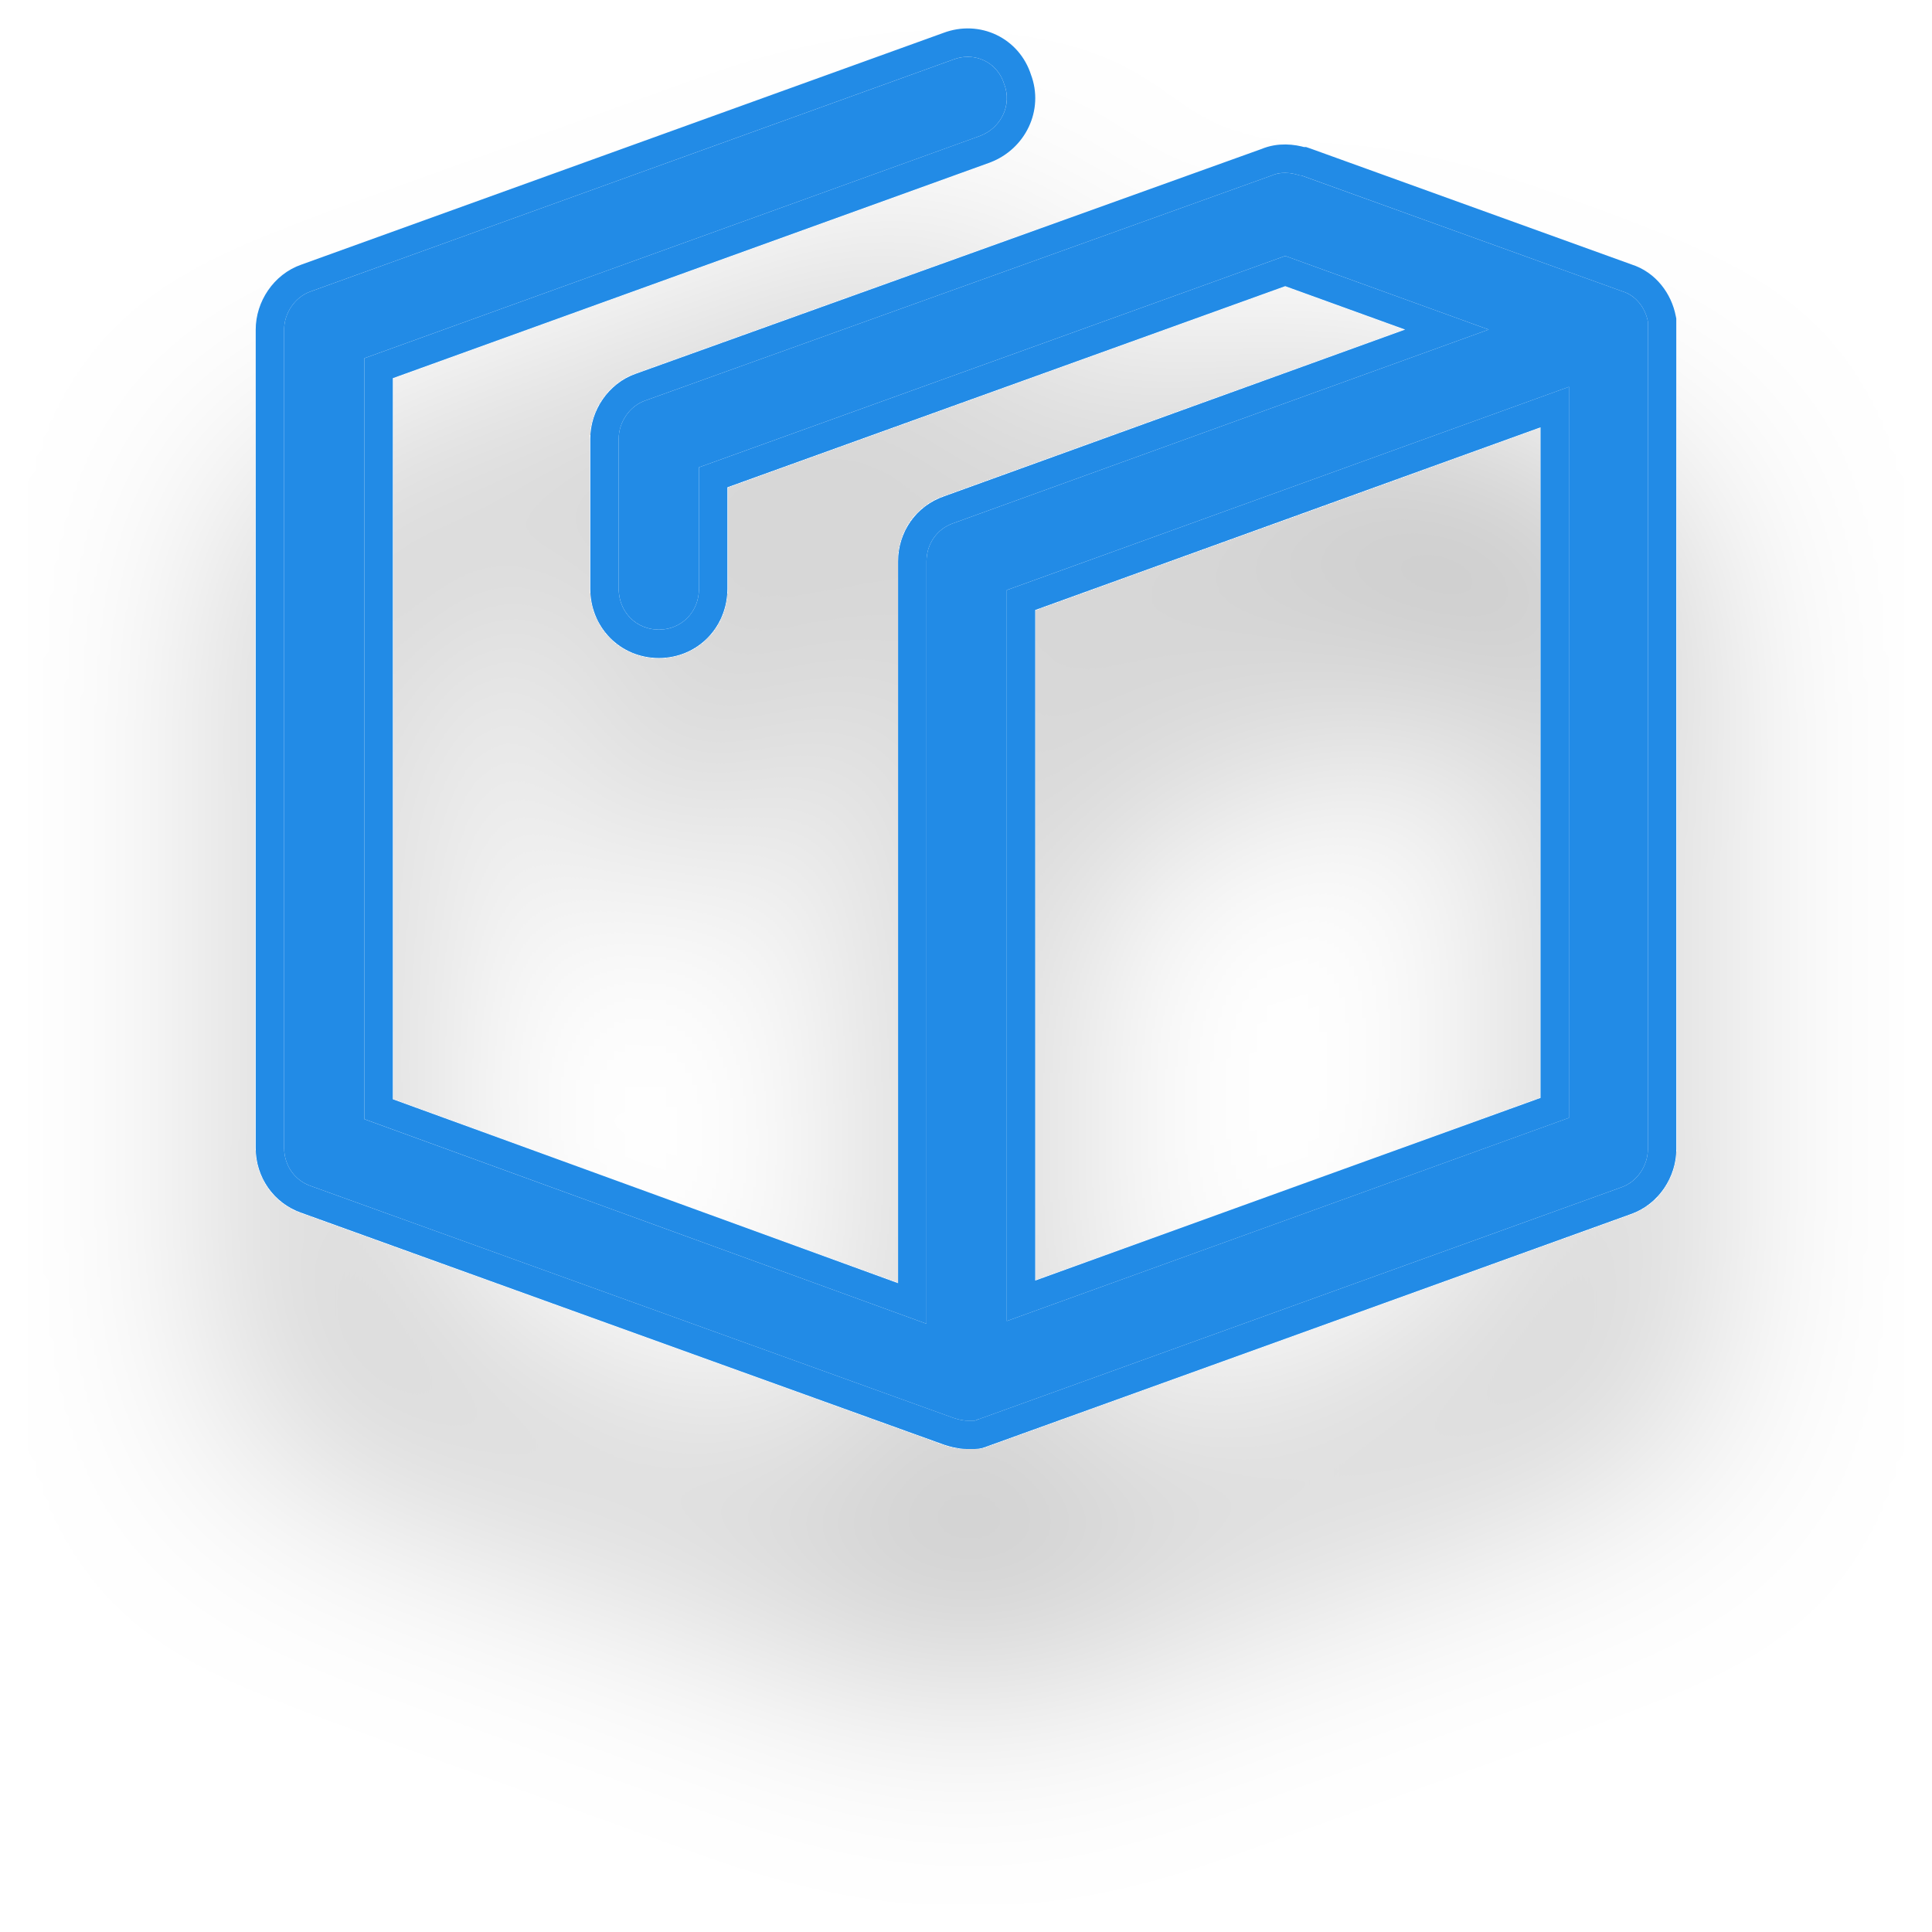
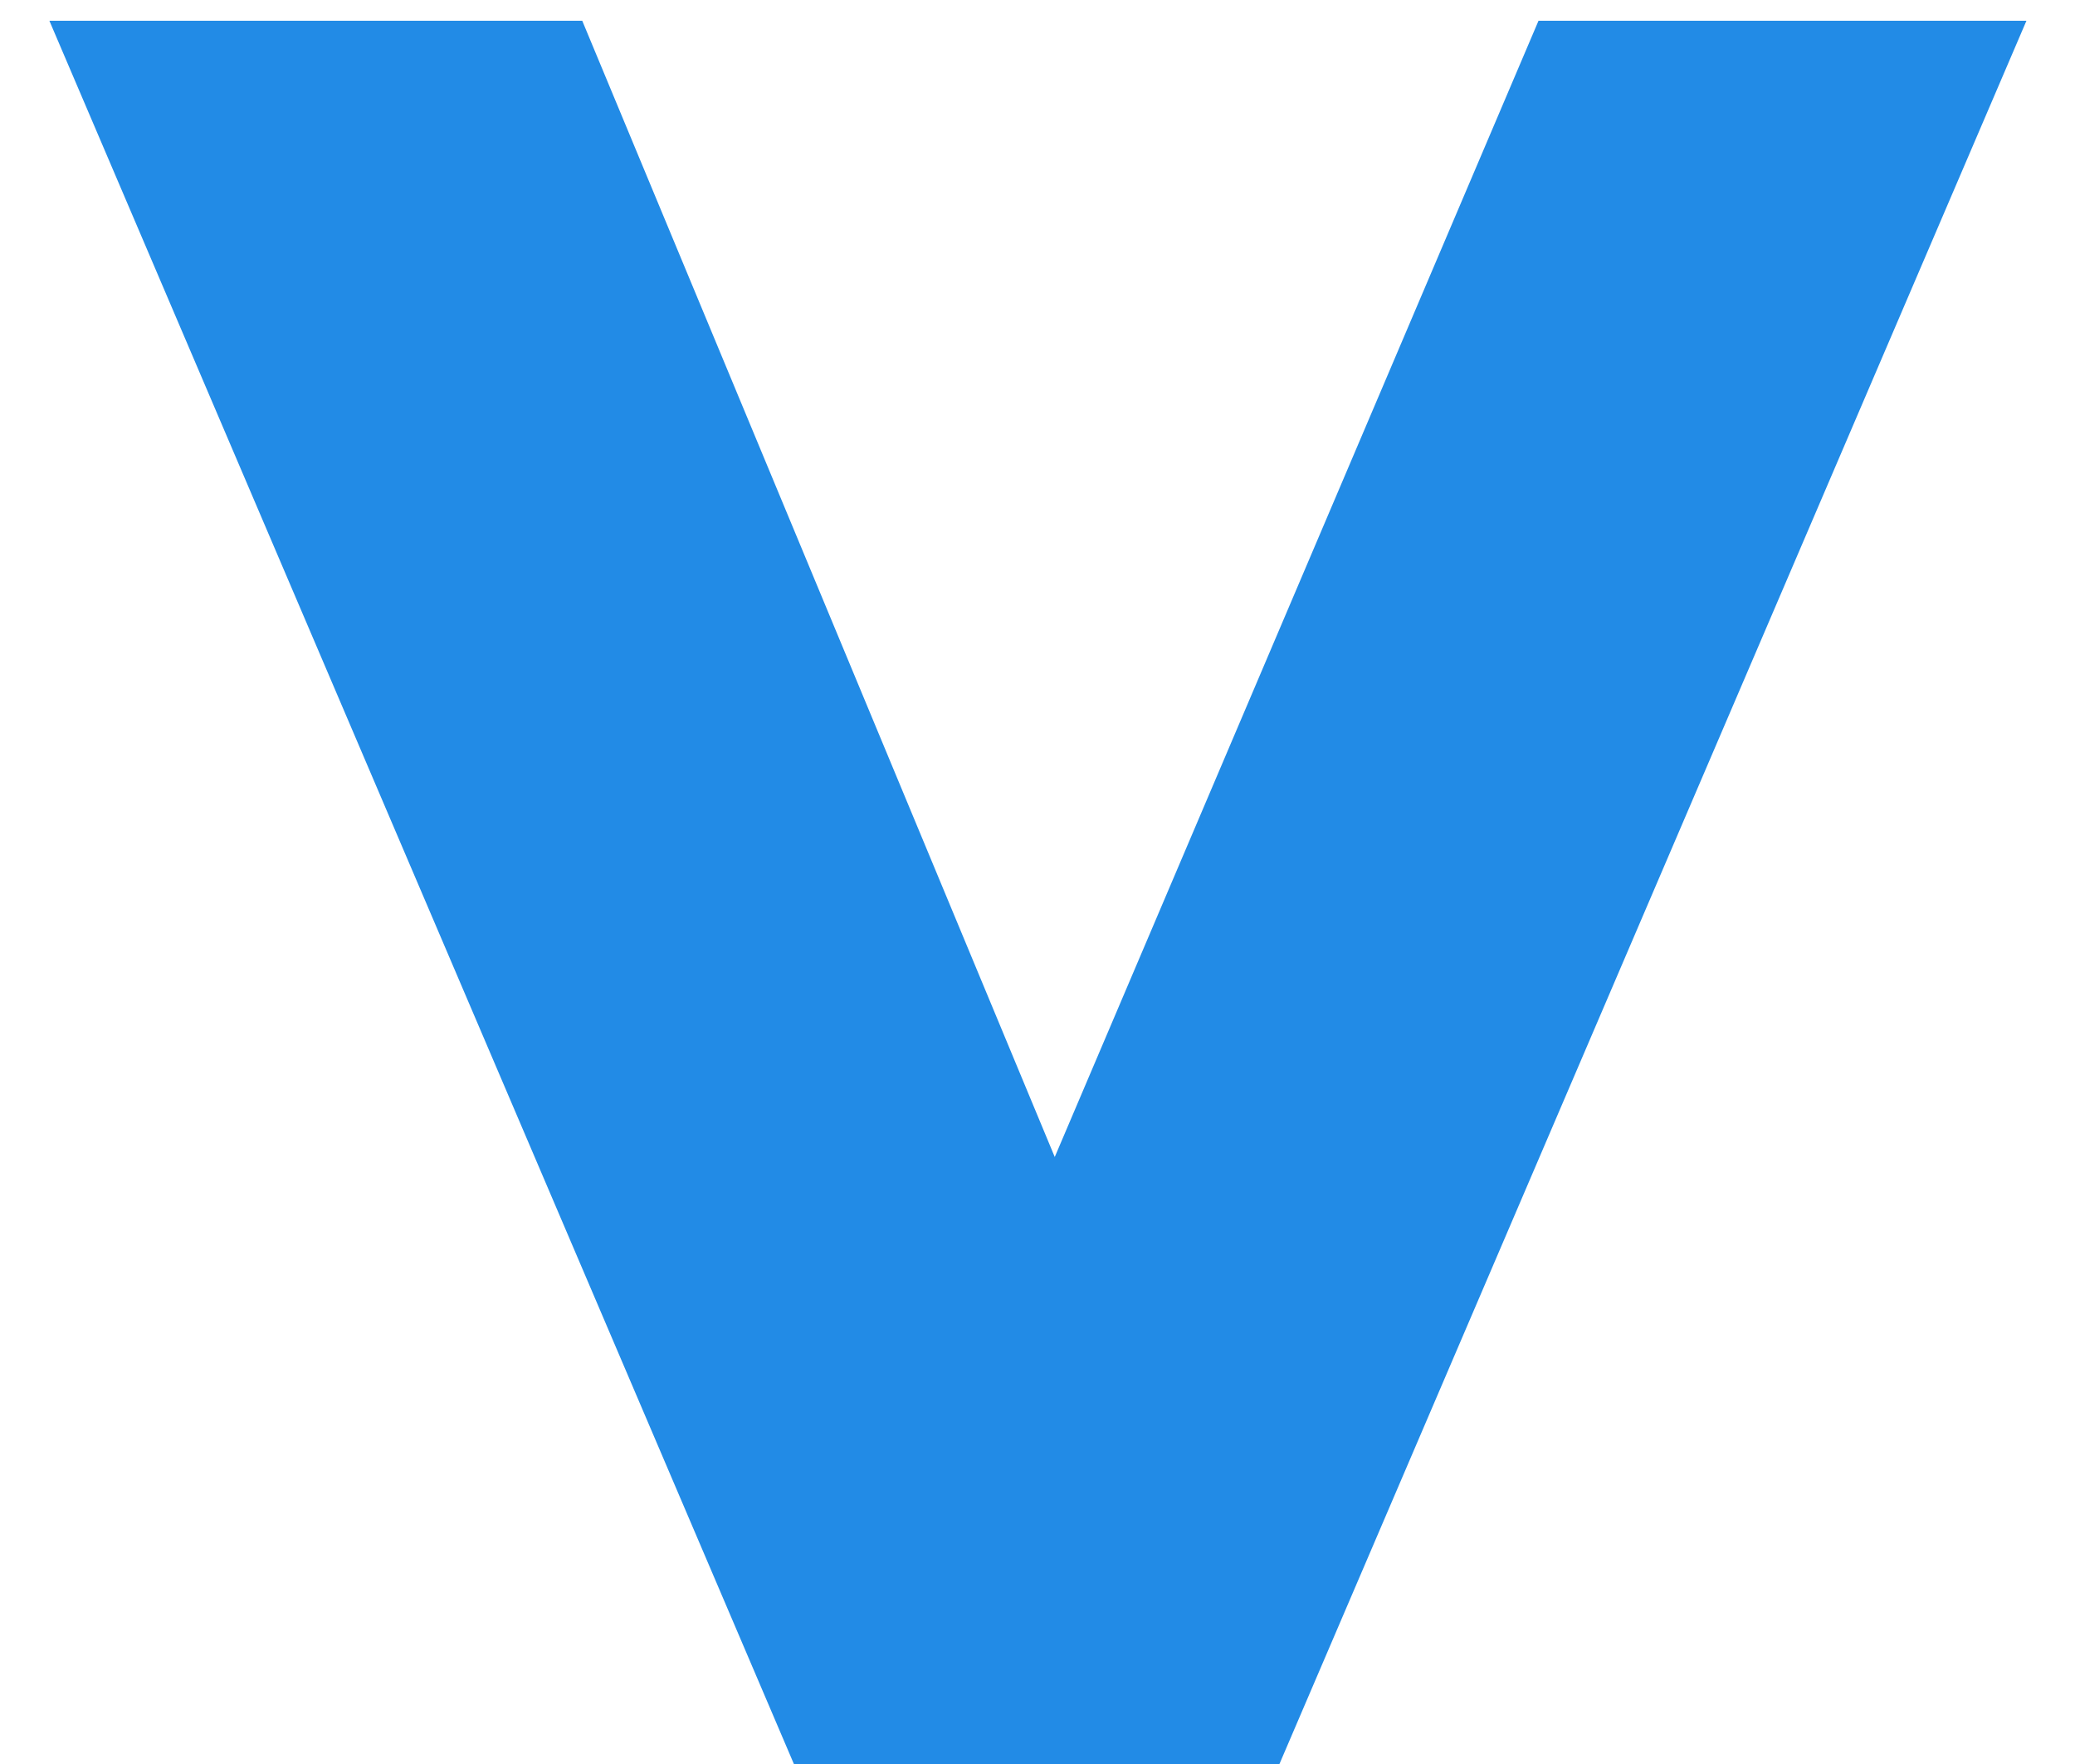
- <svg xmlns="http://www.w3.org/2000/svg" width="34" height="34" viewBox="0 0 34 34" fill="none">
-   <g filter="url(#filter0_d_93_3)">
-     <path d="M16.776 1.048L5.471 5.128C5.189 5.224 5 5.512 5 5.8V20.2C5 20.512 5.189 20.776 5.471 20.872L16.776 24.952C16.847 24.976 16.941 25 17.012 25C17.059 25 17.083 25 17.13 25H17.154C17.177 25 17.201 24.976 17.224 24.976L28.529 20.896C28.812 20.8 29 20.512 29 20.224V5.775C29 5.752 29 5.704 29 5.68V5.655C28.953 5.415 28.788 5.2 28.553 5.128L22.9 3.088H22.876C22.735 3.04 22.547 3.015 22.382 3.088L11.359 7.048C11.077 7.144 10.888 7.432 10.888 7.72V10.36C10.888 10.768 11.195 11.08 11.595 11.08C11.995 11.08 12.301 10.768 12.301 10.36V8.224L22.618 4.504L26.198 5.8L16.776 9.208C16.494 9.304 16.305 9.568 16.305 9.88C16.305 9.88 16.305 9.88 16.305 9.904V23.296L6.413 19.696V6.304L17.247 2.392C17.625 2.248 17.812 1.84 17.672 1.48C17.554 1.095 17.154 0.904 16.776 1.048ZM17.718 10.384L27.611 6.808V19.672L17.718 23.248V10.384Z" fill="#228BE6" />
-     <path d="M16.692 25.187L16.692 25.187L16.698 25.189C16.773 25.214 16.899 25.25 17.012 25.25H17.012H17.012H17.013H17.013H17.013H17.014H17.014H17.014H17.014H17.015H17.015H17.015H17.015H17.016H17.016H17.016H17.017H17.017H17.017H17.017H17.018H17.018H17.018H17.018H17.019H17.019H17.019H17.02H17.02H17.02H17.02H17.02H17.021H17.021H17.021H17.021H17.022H17.022H17.022H17.023H17.023H17.023H17.023H17.024H17.024H17.024H17.024H17.025H17.025H17.025H17.025H17.026H17.026H17.026H17.026H17.027H17.027H17.027H17.027H17.028H17.028H17.028H17.028H17.029H17.029H17.029H17.029H17.029H17.03H17.03H17.03H17.03H17.031H17.031H17.031H17.032H17.032H17.032H17.032H17.032H17.033H17.033H17.033H17.033H17.034H17.034H17.034H17.034H17.035H17.035H17.035H17.035H17.035H17.036H17.036H17.036H17.037H17.037H17.037H17.037H17.037H17.038H17.038H17.038H17.038H17.039H17.039H17.039H17.039H17.04H17.04H17.04H17.04H17.04H17.041H17.041H17.041H17.041H17.041H17.042H17.042H17.042H17.042H17.043H17.043H17.043H17.043H17.044H17.044H17.044H17.044H17.044H17.045H17.045H17.045H17.045H17.046H17.046H17.046H17.046H17.047H17.047H17.047H17.047H17.047H17.048H17.048H17.048H17.048H17.048H17.049H17.049H17.049H17.049H17.049H17.05H17.05H17.05H17.05H17.051H17.051H17.051H17.051H17.052H17.052H17.052H17.052H17.052H17.053H17.053H17.053H17.053H17.053H17.054H17.054H17.054H17.054H17.055H17.055H17.055H17.055H17.055H17.056H17.056H17.056H17.056H17.056H17.057H17.057H17.057H17.057H17.058H17.058H17.058H17.058H17.058H17.058H17.059H17.059H17.059H17.059H17.06H17.06H17.06H17.06H17.06H17.061H17.061H17.061H17.061H17.061H17.062H17.062H17.062H17.062H17.062H17.063H17.063H17.063H17.063H17.064H17.064H17.064H17.064H17.064H17.065H17.065H17.065H17.065H17.065H17.066H17.066H17.066H17.066H17.067H17.067H17.067H17.067H17.067H17.067H17.068H17.068H17.068H17.068H17.069H17.069H17.069H17.069H17.069H17.07H17.07H17.07H17.07H17.07H17.071H17.071H17.071H17.071H17.072H17.072H17.072H17.072H17.072H17.073H17.073H17.073H17.073H17.073H17.073H17.074H17.074H17.074H17.074H17.075H17.075H17.075H17.075H17.075H17.076H17.076H17.076H17.076H17.076H17.077H17.077H17.077H17.077H17.078H17.078H17.078H17.078H17.078H17.078H17.079H17.079H17.079H17.079H17.08H17.08H17.08H17.08H17.08H17.081H17.081H17.081H17.081H17.081H17.082H17.082H17.082H17.082H17.082H17.083H17.083H17.083H17.083H17.084H17.084H17.084H17.084H17.084H17.085H17.085H17.085H17.085H17.085H17.086H17.086H17.086H17.086H17.087H17.087H17.087H17.087H17.087H17.088H17.088H17.088H17.088H17.088H17.089H17.089H17.089H17.089H17.09H17.09H17.09H17.09H17.09H17.091H17.091H17.091H17.091H17.091H17.092H17.092H17.092H17.092H17.093H17.093H17.093H17.093H17.093H17.094H17.094H17.094H17.094H17.095H17.095H17.095H17.095H17.096H17.096H17.096H17.096H17.096H17.097H17.097H17.097H17.097H17.098H17.098H17.098H17.098H17.098H17.099H17.099H17.099H17.099H17.099H17.1H17.1H17.1H17.1H17.101H17.101H17.101H17.101H17.102H17.102H17.102H17.102H17.102H17.103H17.103H17.103H17.103H17.104H17.104H17.104H17.104H17.105H17.105H17.105H17.105H17.105H17.106H17.106H17.106H17.106H17.107H17.107H17.107H17.107H17.108H17.108H17.108H17.108H17.108H17.109H17.109H17.109H17.11H17.11H17.11H17.11H17.11H17.111H17.111H17.111H17.111H17.112H17.112H17.112H17.112H17.113H17.113H17.113H17.113H17.114H17.114H17.114H17.114H17.115H17.115H17.115H17.115H17.116H17.116H17.116H17.116H17.117H17.117H17.117H17.117H17.118H17.118H17.118H17.118H17.119H17.119H17.119H17.119H17.12H17.12H17.12H17.12H17.121H17.121H17.121H17.121H17.122H17.122H17.122H17.122H17.123H17.123H17.123H17.123H17.124H17.124H17.124H17.125H17.125H17.125H17.125H17.126H17.126H17.126H17.127H17.127H17.127H17.127H17.128H17.128H17.128H17.128H17.129H17.129H17.129H17.129H17.13H17.154C17.203 25.25 17.241 25.237 17.262 25.229C17.27 25.226 17.277 25.223 17.284 25.22L17.308 25.211L28.612 21.132C29.003 20.998 29.25 20.61 29.25 20.224V5.775V5.775V5.775V5.775V5.775V5.775V5.775V5.774V5.774V5.774V5.774V5.774V5.774V5.774V5.773V5.773V5.773V5.773V5.773V5.773V5.773V5.772V5.772V5.772V5.772V5.772V5.772V5.772V5.771V5.771V5.771V5.771V5.771V5.771V5.77V5.77V5.77V5.77V5.77V5.77V5.77V5.769V5.769V5.769V5.769V5.769V5.769V5.768V5.768V5.768V5.768V5.768V5.768V5.767V5.767V5.767V5.767V5.767V5.767V5.766V5.766V5.766V5.766V5.766V5.766V5.765V5.765V5.765V5.765V5.765V5.765V5.764V5.764V5.764V5.764V5.764V5.764V5.763V5.763V5.763V5.763V5.763V5.763V5.762V5.762V5.762V5.762V5.762V5.761V5.761V5.761V5.761V5.761V5.761V5.76V5.76V5.76V5.76V5.76V5.759V5.759V5.759V5.759V5.759V5.759V5.758V5.758V5.758V5.758V5.758V5.757V5.757V5.757V5.757V5.757V5.757V5.756V5.756V5.756V5.756V5.756V5.755V5.755V5.755V5.755V5.755V5.754V5.754V5.754V5.754V5.754V5.753V5.753V5.753V5.753V5.753V5.753V5.752V5.752V5.752V5.752V5.752V5.751V5.751V5.751V5.751V5.751V5.75V5.75V5.75V5.75V5.75V5.749V5.749V5.749V5.749V5.749V5.748V5.748V5.748V5.748V5.748V5.747V5.747V5.747V5.747V5.747V5.746V5.746V5.746V5.746V5.746V5.745V5.745V5.745V5.745V5.745V5.744V5.744V5.744V5.744V5.744V5.743V5.743V5.743V5.743V5.743V5.742V5.742V5.742V5.742V5.742V5.741V5.741V5.741V5.741V5.741V5.74V5.74V5.74V5.74V5.739V5.739V5.739V5.739V5.739V5.738V5.738V5.738V5.738V5.738V5.737V5.737V5.737V5.737V5.737V5.736V5.736V5.736V5.736V5.736V5.735V5.735V5.735V5.735V5.734V5.734V5.734V5.734V5.734V5.733V5.733V5.733V5.733V5.733V5.732V5.732V5.732V5.732V5.732V5.731V5.731V5.731V5.731V5.731V5.73V5.73V5.73V5.73V5.729V5.729V5.729V5.729V5.729V5.728V5.728V5.728V5.728V5.728V5.727V5.727V5.727V5.727V5.727V5.726V5.726V5.726V5.726V5.725V5.725V5.725V5.725V5.725V5.724V5.724V5.724V5.724V5.724V5.723V5.723V5.723V5.723V5.723V5.722V5.722V5.722V5.722V5.721V5.721V5.721V5.721V5.721V5.72V5.72V5.72V5.72V5.72V5.719V5.719V5.719V5.719V5.719V5.718V5.718V5.718V5.718V5.718V5.717V5.717V5.717V5.717V5.716V5.716V5.716V5.716V5.716V5.715V5.715V5.715V5.715V5.715V5.714V5.714V5.714V5.714V5.714V5.713V5.713V5.713V5.713V5.713V5.712V5.712V5.712V5.712V5.712V5.711V5.711V5.711V5.711V5.711V5.71V5.71V5.71V5.71V5.71V5.709V5.709V5.709V5.709V5.708V5.708V5.708V5.708V5.708V5.707V5.707V5.707V5.707V5.707V5.706V5.706V5.706V5.706V5.706V5.705V5.705V5.705V5.705V5.705V5.705V5.704V5.704V5.704V5.704V5.704V5.703V5.703V5.703V5.703V5.703V5.702V5.702V5.702V5.702V5.702V5.701V5.701V5.701V5.701V5.701V5.7V5.7V5.7V5.7V5.7V5.699V5.699V5.699V5.699V5.699V5.699V5.698V5.698V5.698V5.698V5.698V5.697V5.697V5.697V5.697V5.697V5.696V5.696V5.696V5.696V5.696V5.696V5.695V5.695V5.695V5.695V5.695V5.694V5.694V5.694V5.694V5.694V5.694V5.693V5.693V5.693V5.693V5.693V5.692V5.692V5.692V5.692V5.692V5.692V5.691V5.691V5.691V5.691V5.691V5.691V5.69V5.69V5.69V5.69V5.69V5.689V5.689V5.689V5.689V5.689V5.689V5.688V5.688V5.688V5.688V5.688V5.688V5.687V5.687V5.687V5.687V5.687V5.687V5.686V5.686V5.686V5.686V5.686V5.686V5.685V5.685V5.685V5.685V5.685V5.685V5.685V5.684V5.684V5.684V5.684V5.684V5.684V5.683V5.683V5.683V5.683V5.683V5.683V5.682V5.682V5.682V5.682V5.682V5.682V5.682V5.681V5.681V5.681V5.681V5.681V5.681V5.681V5.68V5.68V5.68V5.68V5.68V5.655V5.631L29.245 5.607C29.185 5.297 28.969 4.997 28.633 4.891L22.985 2.852L22.944 2.838H22.915C22.748 2.788 22.514 2.76 22.291 2.855L11.276 6.812C10.887 6.946 10.638 7.334 10.638 7.72V10.36C10.638 10.901 11.052 11.33 11.595 11.33C12.137 11.33 12.551 10.901 12.551 10.36V8.4L22.618 4.77L25.463 5.8L16.693 8.972C16.308 9.105 16.055 9.464 16.055 9.88V9.88V9.88V9.88V9.88V9.88V9.88V9.88V9.88V9.88V9.88V9.88V9.88V9.88V9.88V9.88V9.88V9.88V9.88V9.88V9.88V9.88V9.88V9.88V9.88V9.88V9.88V9.88V9.88V9.88V9.88V9.88V9.88V9.88V9.88V9.88V9.88V9.88V9.88V9.88V9.88V9.88V9.88V9.88V9.88V9.88V9.88V9.88V9.88V9.88V9.88V9.88V9.88V9.88V9.88V9.88V9.88V9.88V9.88V9.88V9.88V9.88V9.88V9.88V9.88V9.881V9.881V9.881V9.881V9.881V9.881V9.881V9.881V9.881V9.881V9.881V9.881V9.881V9.881V9.881V9.881V9.881V9.881V9.881V9.881V9.881V9.881V9.881V9.881V9.881V9.881V9.881V9.881V9.881V9.881V9.881V9.881V9.881V9.881V9.881V9.881V9.881V9.881V9.881V9.881V9.881V9.881V9.881V9.881V9.881V9.881V9.881V9.881V9.881V9.881V9.881V9.881V9.881V9.881V9.881V9.881V9.882V9.882V9.882V9.882V9.882V9.882V9.882V9.882V9.882V9.882V9.882V9.882V9.882V9.882V9.882V9.882V9.882V9.882V9.882V9.882V9.882V9.882V9.882V9.882V9.882V9.882V9.882V9.882V9.882V9.882V9.882V9.882V9.882V9.882V9.882V9.882V9.883V9.883V9.883V9.883V9.883V9.883V9.883V9.883V9.883V9.883V9.883V9.883V9.883V9.883V9.883V9.883V9.883V9.883V9.883V9.883V9.883V9.883V9.883V9.883V9.883V9.883V9.883V9.883V9.884V9.884V9.884V9.884V9.884V9.884V9.884V9.884V9.884V9.884V9.884V9.884V9.884V9.884V9.884V9.884V9.884V9.884V9.884V9.884V9.884V9.884V9.884V9.885V9.885V9.885V9.885V9.885V9.885V9.885V9.885V9.885V9.885V9.885V9.885V9.885V9.885V9.885V9.885V9.885V9.885V9.885V9.885V9.886V9.886V9.886V9.886V9.886V9.886V9.886V9.886V9.886V9.886V9.886V9.886V9.886V9.886V9.886V9.886V9.886V9.887V9.887V9.887V9.887V9.887V9.887V9.887V9.887V9.887V9.887V9.887V9.887V9.887V9.887V9.887V9.887V9.888V9.888V9.888V9.888V9.888V9.888V9.888V9.888V9.888V9.888V9.888V9.888V9.888V9.888V9.888V9.889V9.889V9.889V9.889V9.889V9.889V9.889V9.889V9.889V9.889V9.889V9.889V9.889V9.89V9.89V9.89V9.89V9.89V9.89V9.89V9.89V9.89V9.89V9.89V9.89V9.89V9.891V9.891V9.891V9.891V9.891V9.891V9.891V9.891V9.891V9.891V9.891V9.891V9.892V9.892V9.892V9.892V9.892V9.892V9.892V9.892V9.892V9.892V9.892V9.893V9.893V9.893V9.893V9.893V9.893V9.893V9.893V9.893V9.893V9.894V9.894V9.894V9.894V9.894V9.894V9.894V9.894V9.894V9.894V9.895V9.895V9.895V9.895V9.895V9.895V9.895V9.895V9.895V9.895V9.896V9.896V9.896V9.896V9.896V9.896V9.896V9.896V9.896V9.897V9.897V9.897V9.897V9.897V9.897V9.897V9.897V9.897V9.898V9.898V9.898V9.898V9.898V9.898V9.898V9.898V9.898V9.899V9.899V9.899V9.899V9.899V9.899V9.899V9.899V9.9V9.9V9.9V9.9V9.9V9.9V9.9V9.9V9.901V9.901V9.901V9.901V9.901V9.901V9.901V9.902V9.902V9.902V9.902V9.902V9.902V9.902V9.902V9.903V9.903V9.903V9.903V9.903V9.903V9.903V9.904V9.904V9.904V9.904V9.904V9.904V22.939L6.663 19.52V6.48L17.332 2.627L17.332 2.627L17.337 2.625C17.833 2.436 18.096 1.892 17.908 1.398C17.744 0.879 17.196 0.622 16.69 0.813L5.388 4.892C4.999 5.026 4.75 5.414 4.75 5.8V20.2C4.75 20.616 5.003 20.975 5.388 21.108L16.692 25.187ZM17.968 22.892V10.56L27.361 7.164V19.497L17.968 22.892Z" stroke="#228BE6" stroke-width="0.5" />
-   </g>
-   <defs>
-     <filter id="filter0_d_93_3" x="0.5" y="0.5" width="33" height="33" filterUnits="userSpaceOnUse" color-interpolation-filters="sRGB">
-       <feFlood flood-opacity="0" result="BackgroundImageFix" />
-       <feColorMatrix in="SourceAlpha" type="matrix" values="0 0 0 0 0 0 0 0 0 0 0 0 0 0 0 0 0 0 127 0" result="hardAlpha" />
-       <feOffset dy="4" />
-       <feGaussianBlur stdDeviation="2" />
-       <feComposite in2="hardAlpha" operator="out" />
-       <feColorMatrix type="matrix" values="0 0 0 0 0 0 0 0 0 0 0 0 0 0 0 0 0 0 0.25 0" />
-       <feBlend mode="normal" in2="BackgroundImageFix" result="effect1_dropShadow_93_3" />
-       <feBlend mode="normal" in="SourceGraphic" in2="effect1_dropShadow_93_3" result="shape" />
-     </filter>
-   </defs>
+ <svg xmlns="http://www.w3.org/2000/svg" width="20" height="17" viewBox="0 0 20 17" fill="none">
+   <path d="M7.652 17L0.476 0.2H5.612L11.661 14.744H8.636L14.829 0.2H19.532L12.332 17H7.652Z" fill="#228BE6" />
</svg>
